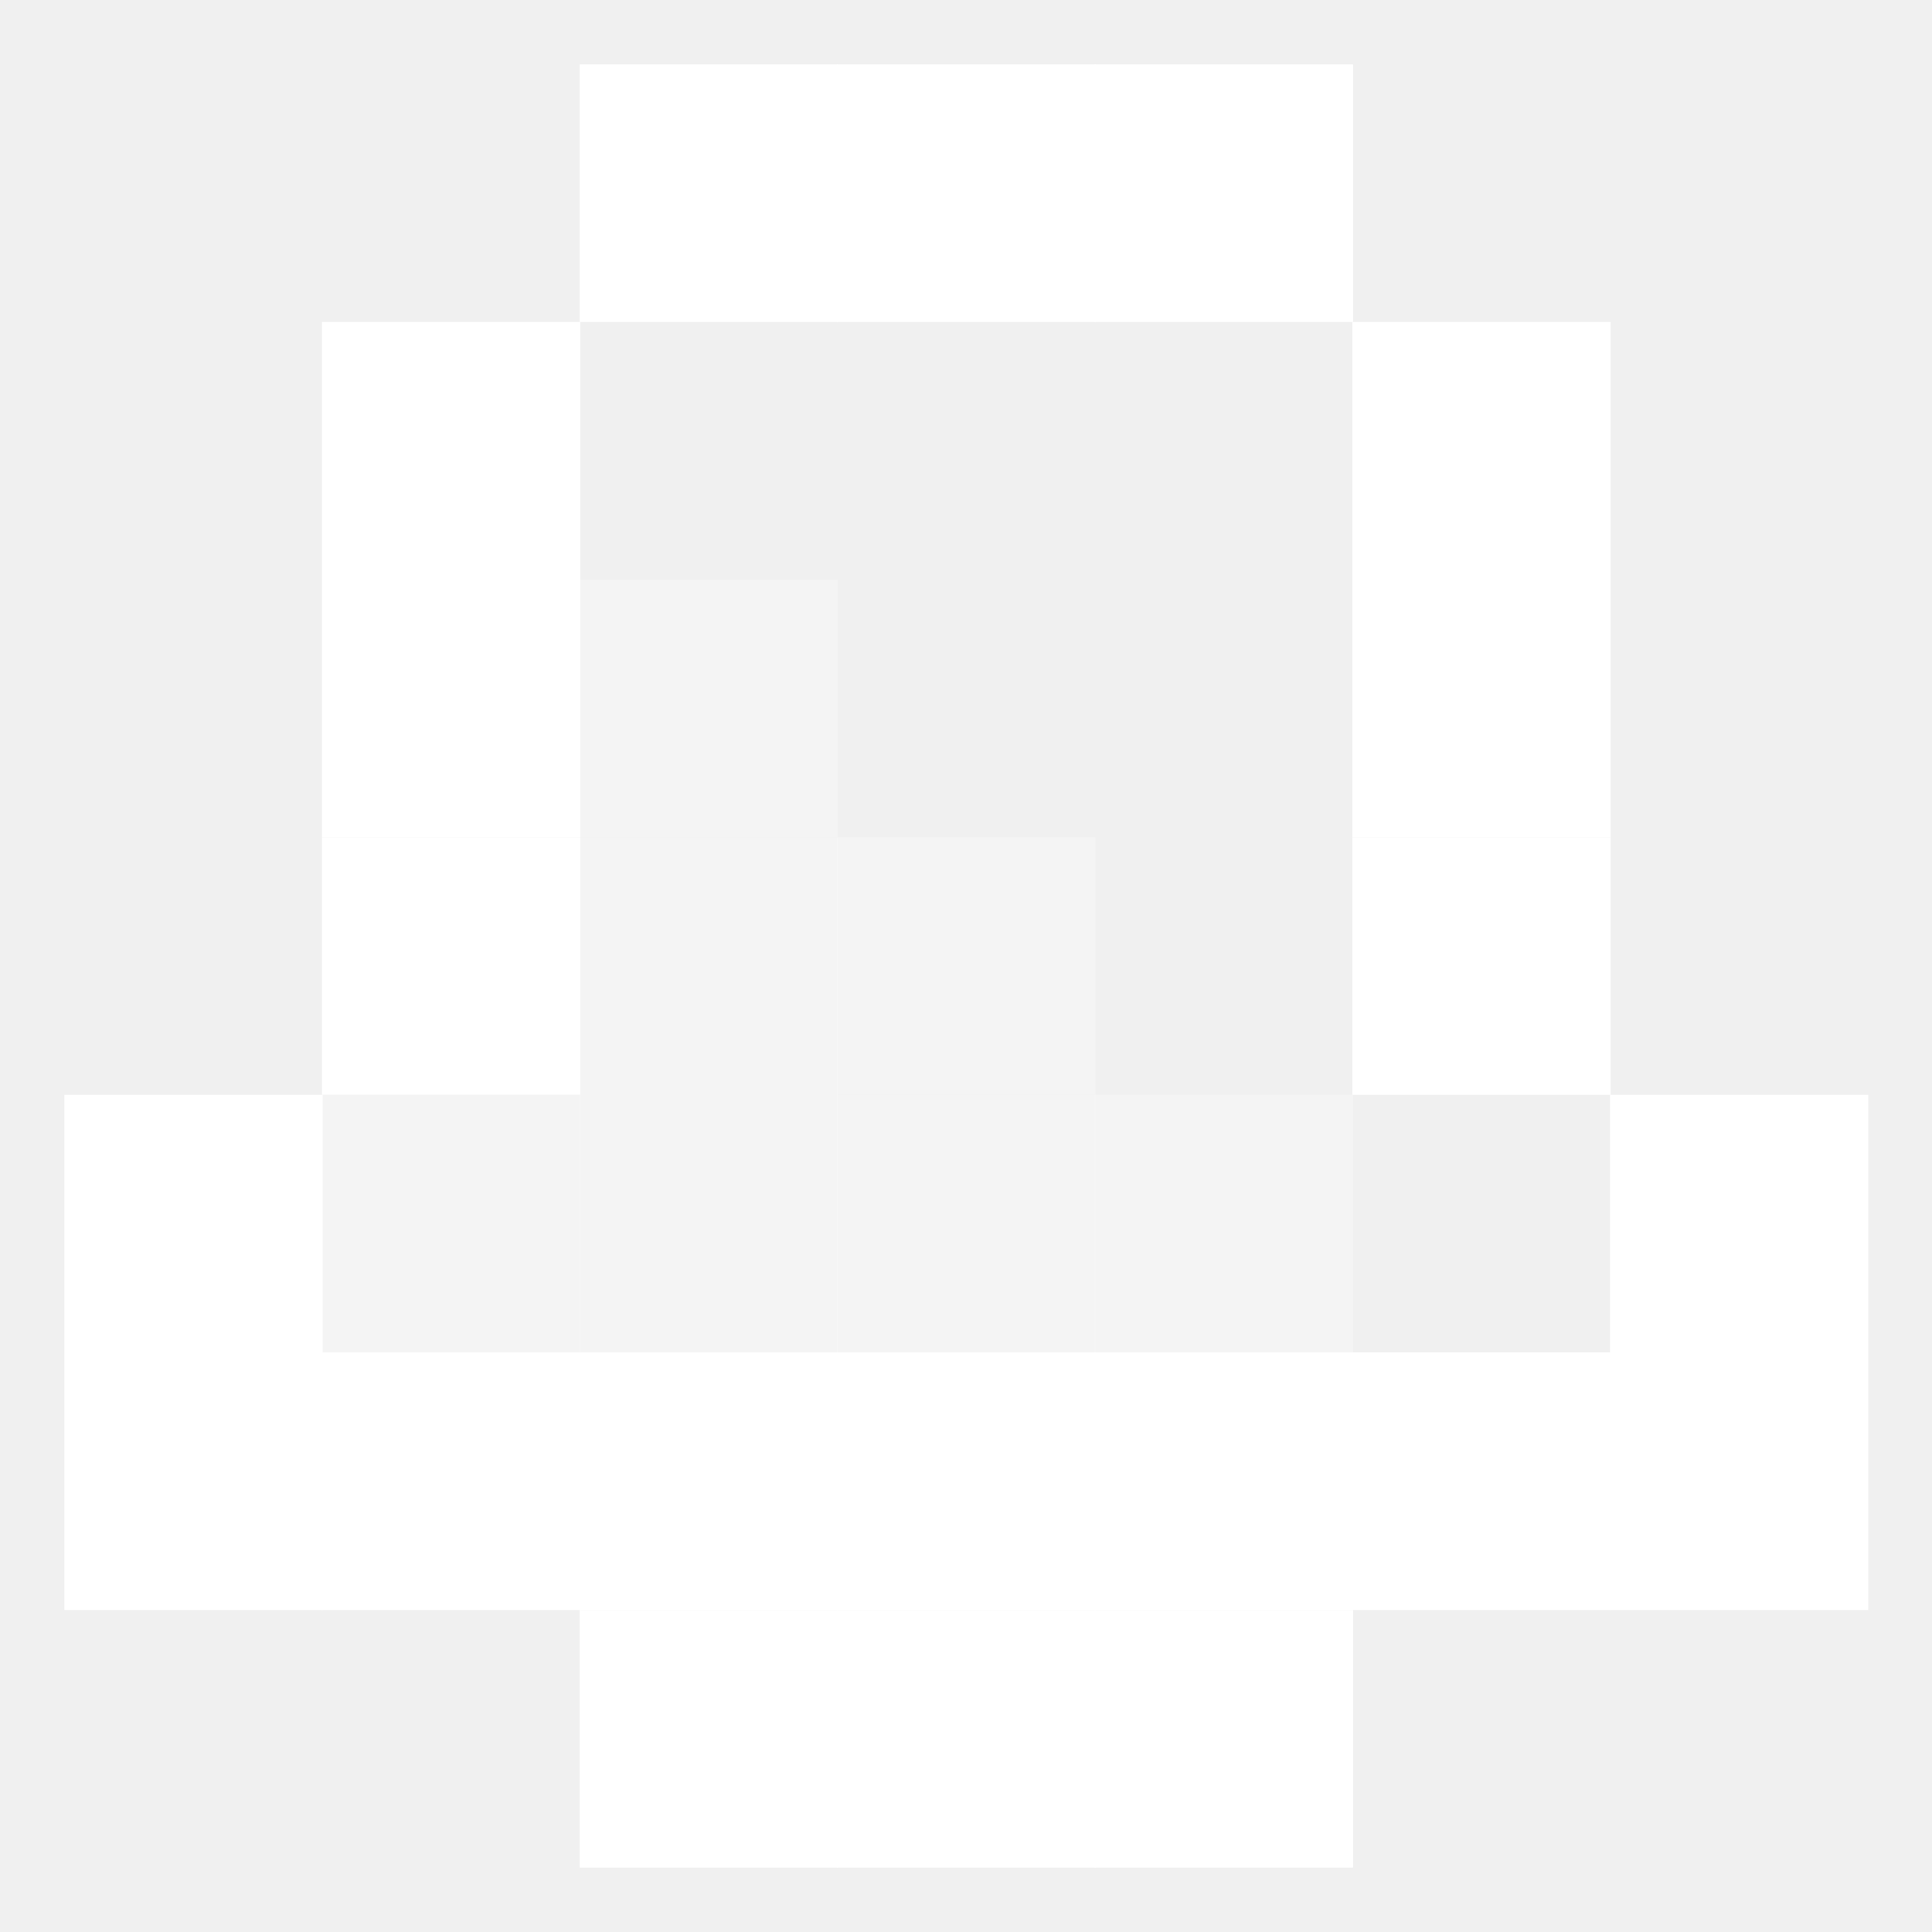
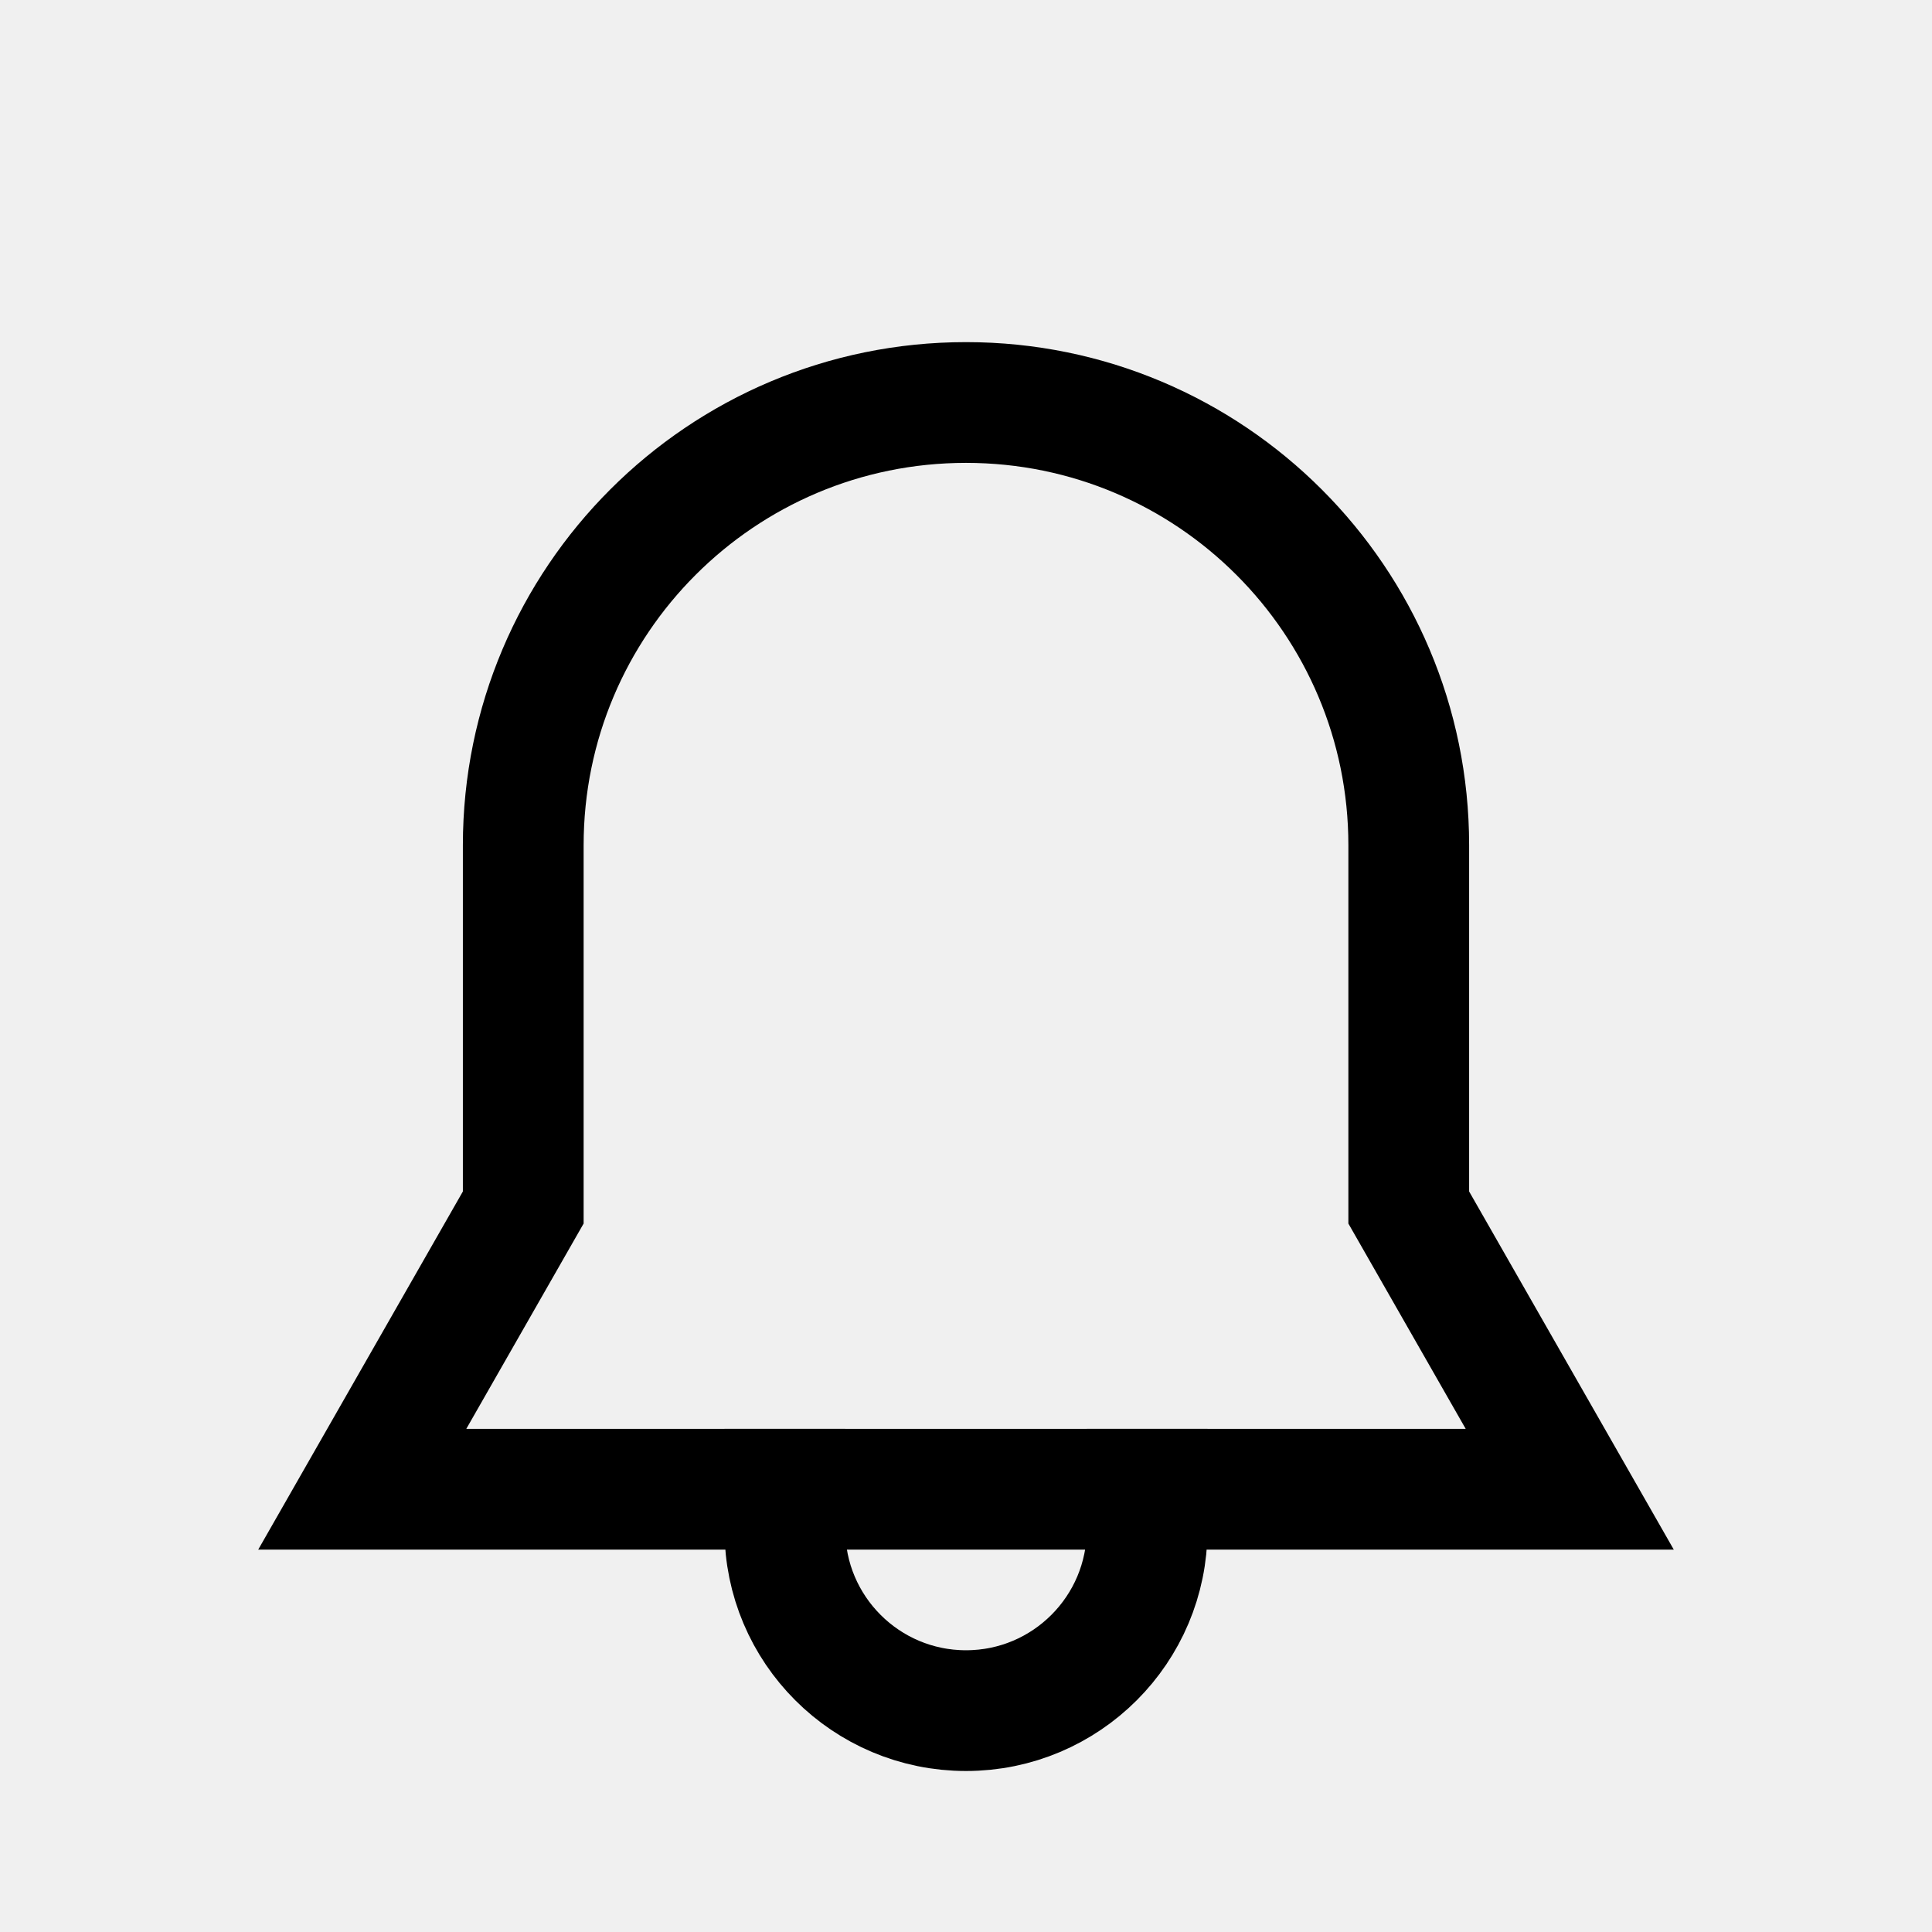
- <svg xmlns="http://www.w3.org/2000/svg" width="30" height="30" viewBox="0 0 30 30">
-   <g fill="none" class="nc-icon-wrapper" stroke-linejoin="miter" stroke-linecap="square">
-     <path d="M3 7H3.01" stroke="#FFFFFF00" stroke-width="4" stroke-linecap="square" />
-     <path d="M3 11H3.01" stroke="#FFFFFF00" stroke-width="4" stroke-linecap="square" />
-     <path d="M3 15H3.01" stroke="#FFFFFF00" stroke-width="4" stroke-linecap="square" />
-     <path d="M3 19H3.01" stroke="#FFFFFF" stroke-width="4" stroke-linecap="square" />
-     <path d="M3 23H3.01" stroke="#FFFFFF" stroke-width="4" stroke-linecap="square" />
-     <path d="M3 27H3.01" stroke="#FFFFFF00" stroke-width="4" stroke-linecap="square" />
-     <path d="M7 7H7.01" stroke="#FFFFFF" stroke-width="4" stroke-linecap="square" />
-     <path d="M7 11H7.01" stroke="#FFFFFF" stroke-width="4" stroke-linecap="square" />
-     <path d="M7 15H7.01" stroke="#FFFFFF" stroke-width="4" stroke-linecap="square" />
-     <path d="M7 19H7.01" stroke="#FFFFFF40" stroke-width="4" stroke-linecap="square" />
-     <path d="M7 23H7.01" stroke="#FFFFFF" stroke-width="4" stroke-linecap="square" />
-     <path d="M7 27H7.01" stroke="#FFFFFF00" stroke-width="4" stroke-linecap="square" />
-     <path d="M11 7H11.01" stroke="#FFFFFF00" stroke-width="4" stroke-linecap="square" />
-     <path d="M11 11H11.01" stroke="#FFFFFF40" stroke-width="4" stroke-linecap="square" />
-     <path d="M11 15H11.01" stroke="#FFFFFF40" stroke-width="4" stroke-linecap="square" />
-     <path d="M11 19H11.01" stroke="#FFFFFF40" stroke-width="4" stroke-linecap="square" />
-     <path d="M11 23H11.01" stroke="#FFFFFF" stroke-width="4" stroke-linecap="square" />
-     <path d="M11 27H11.01" stroke="#FFFFFF" stroke-width="4" stroke-linecap="square" />
-     <path d="M15 7H15.01" stroke="#FFFFFF00" stroke-width="4" stroke-linecap="square" />
-     <path d="M15 11H15.01" stroke="#FFFFFF00" stroke-width="4" stroke-linecap="square" />
-     <path d="M15 19H15.01" stroke="#FFFFFF40" stroke-width="4" stroke-linecap="square" />
-     <path d="M15 15H15.01" stroke="#FFFFFF40" stroke-width="4" stroke-linecap="square" />
-     <path d="M15 23H15.01" stroke="#FFFFFF" stroke-width="4" stroke-linecap="square" />
-     <path d="M15 27H15.01" stroke="#FFFFFF" stroke-width="4" stroke-linecap="square" />
-     <path d="M19 7H19.01" stroke="#FFFFFF00" stroke-width="4" stroke-linecap="square" />
-     <path d="M19 11H19.01" stroke="#FFFFFF00" stroke-width="4" stroke-linecap="square" />
-     <path d="M19 15H19.01" stroke="#FFFFFF00" stroke-width="4" stroke-linecap="square" />
-     <path d="M19 19H19.01" stroke="#FFFFFF40" stroke-width="4" stroke-linecap="square" />
-     <path d="M19 23H19.01" stroke="#FFFFFF" stroke-width="4" stroke-linecap="square" />
-     <path d="M19 27H19.01" stroke="#FFFFFF" stroke-width="4" stroke-linecap="square" />
-     <path d="M23 7H23.01" stroke="#FFFFFF" stroke-width="4" stroke-linecap="square" />
-     <path d="M23 11H23.01" stroke="#FFFFFF" stroke-width="4" stroke-linecap="square" />
-     <path d="M7 3H7.01" stroke="#FFFFFF00" stroke-width="4" stroke-linecap="square" />
-     <path d="M3 3H3.01" stroke="#FFFFFF00" stroke-width="4" stroke-linecap="square" />
-     <path d="M11 3H11.01" stroke="#FFFFFF" stroke-width="4" stroke-linecap="square" />
-     <path d="M15 3H15.01" stroke="#FFFFFF" stroke-width="4" stroke-linecap="square" />
-     <path d="M19 3H19.01" stroke="#FFFFFF" stroke-width="4" stroke-linecap="square" />
-     <path d="M23 3H23.01" stroke="#FFFFFF00" stroke-width="4" stroke-linecap="square" />
-     <path d="M27 3H27.01" stroke="#FFFFFF00" stroke-width="4" stroke-linecap="square" />
-     <path d="M23 15H23.01" stroke="#FFFFFF" stroke-width="4" stroke-linecap="square" />
-     <path d="M23 19H23.01" stroke="#FFFFFF00" stroke-width="4" stroke-linecap="square" />
-     <path d="M23 23H23.01" stroke="#FFFFFF" stroke-width="4" stroke-linecap="square" />
-     <path d="M27 27H27.01" stroke="#FFFFFF00" stroke-width="4" stroke-linecap="square" />
-     <path d="M23 27H23.01" stroke="#FFFFFF00" stroke-width="4" stroke-linecap="square" />
-     <path d="M27 7H27.01" stroke="#FFFFFF00" stroke-width="4" stroke-linecap="square" />
-     <path d="M27 11H27.01" stroke="#FFFFFF00" stroke-width="4" stroke-linecap="square" />
-     <path d="M27 15H27.01" stroke="#FFFFFF00" stroke-width="4" stroke-linecap="square" />
-     <path d="M27 19H27.01" stroke="#FFFFFF" stroke-width="4" stroke-linecap="square" />
-     <path d="M27 23H27.01" stroke="#FFFFFF" stroke-width="4" stroke-linecap="square" />
+ <svg xmlns="http://www.w3.org/2000/svg" viewBox="0 0 24 24" width="24" height="24">
+   <g fill="none" stroke="currentColor" stroke-width="1.5" stroke-linecap="square" stroke-linejoin="miter">
+     <path d="M6.5 10.5a5.5 5.5 0 0 1 11 0v4.5l2 3.5h-15l2-3.5Z" />
+     <path d="M9.75 18.5v.5a2.25 2.25 0 0 0 4.5 0v-.5" />
  </g>
</svg>
